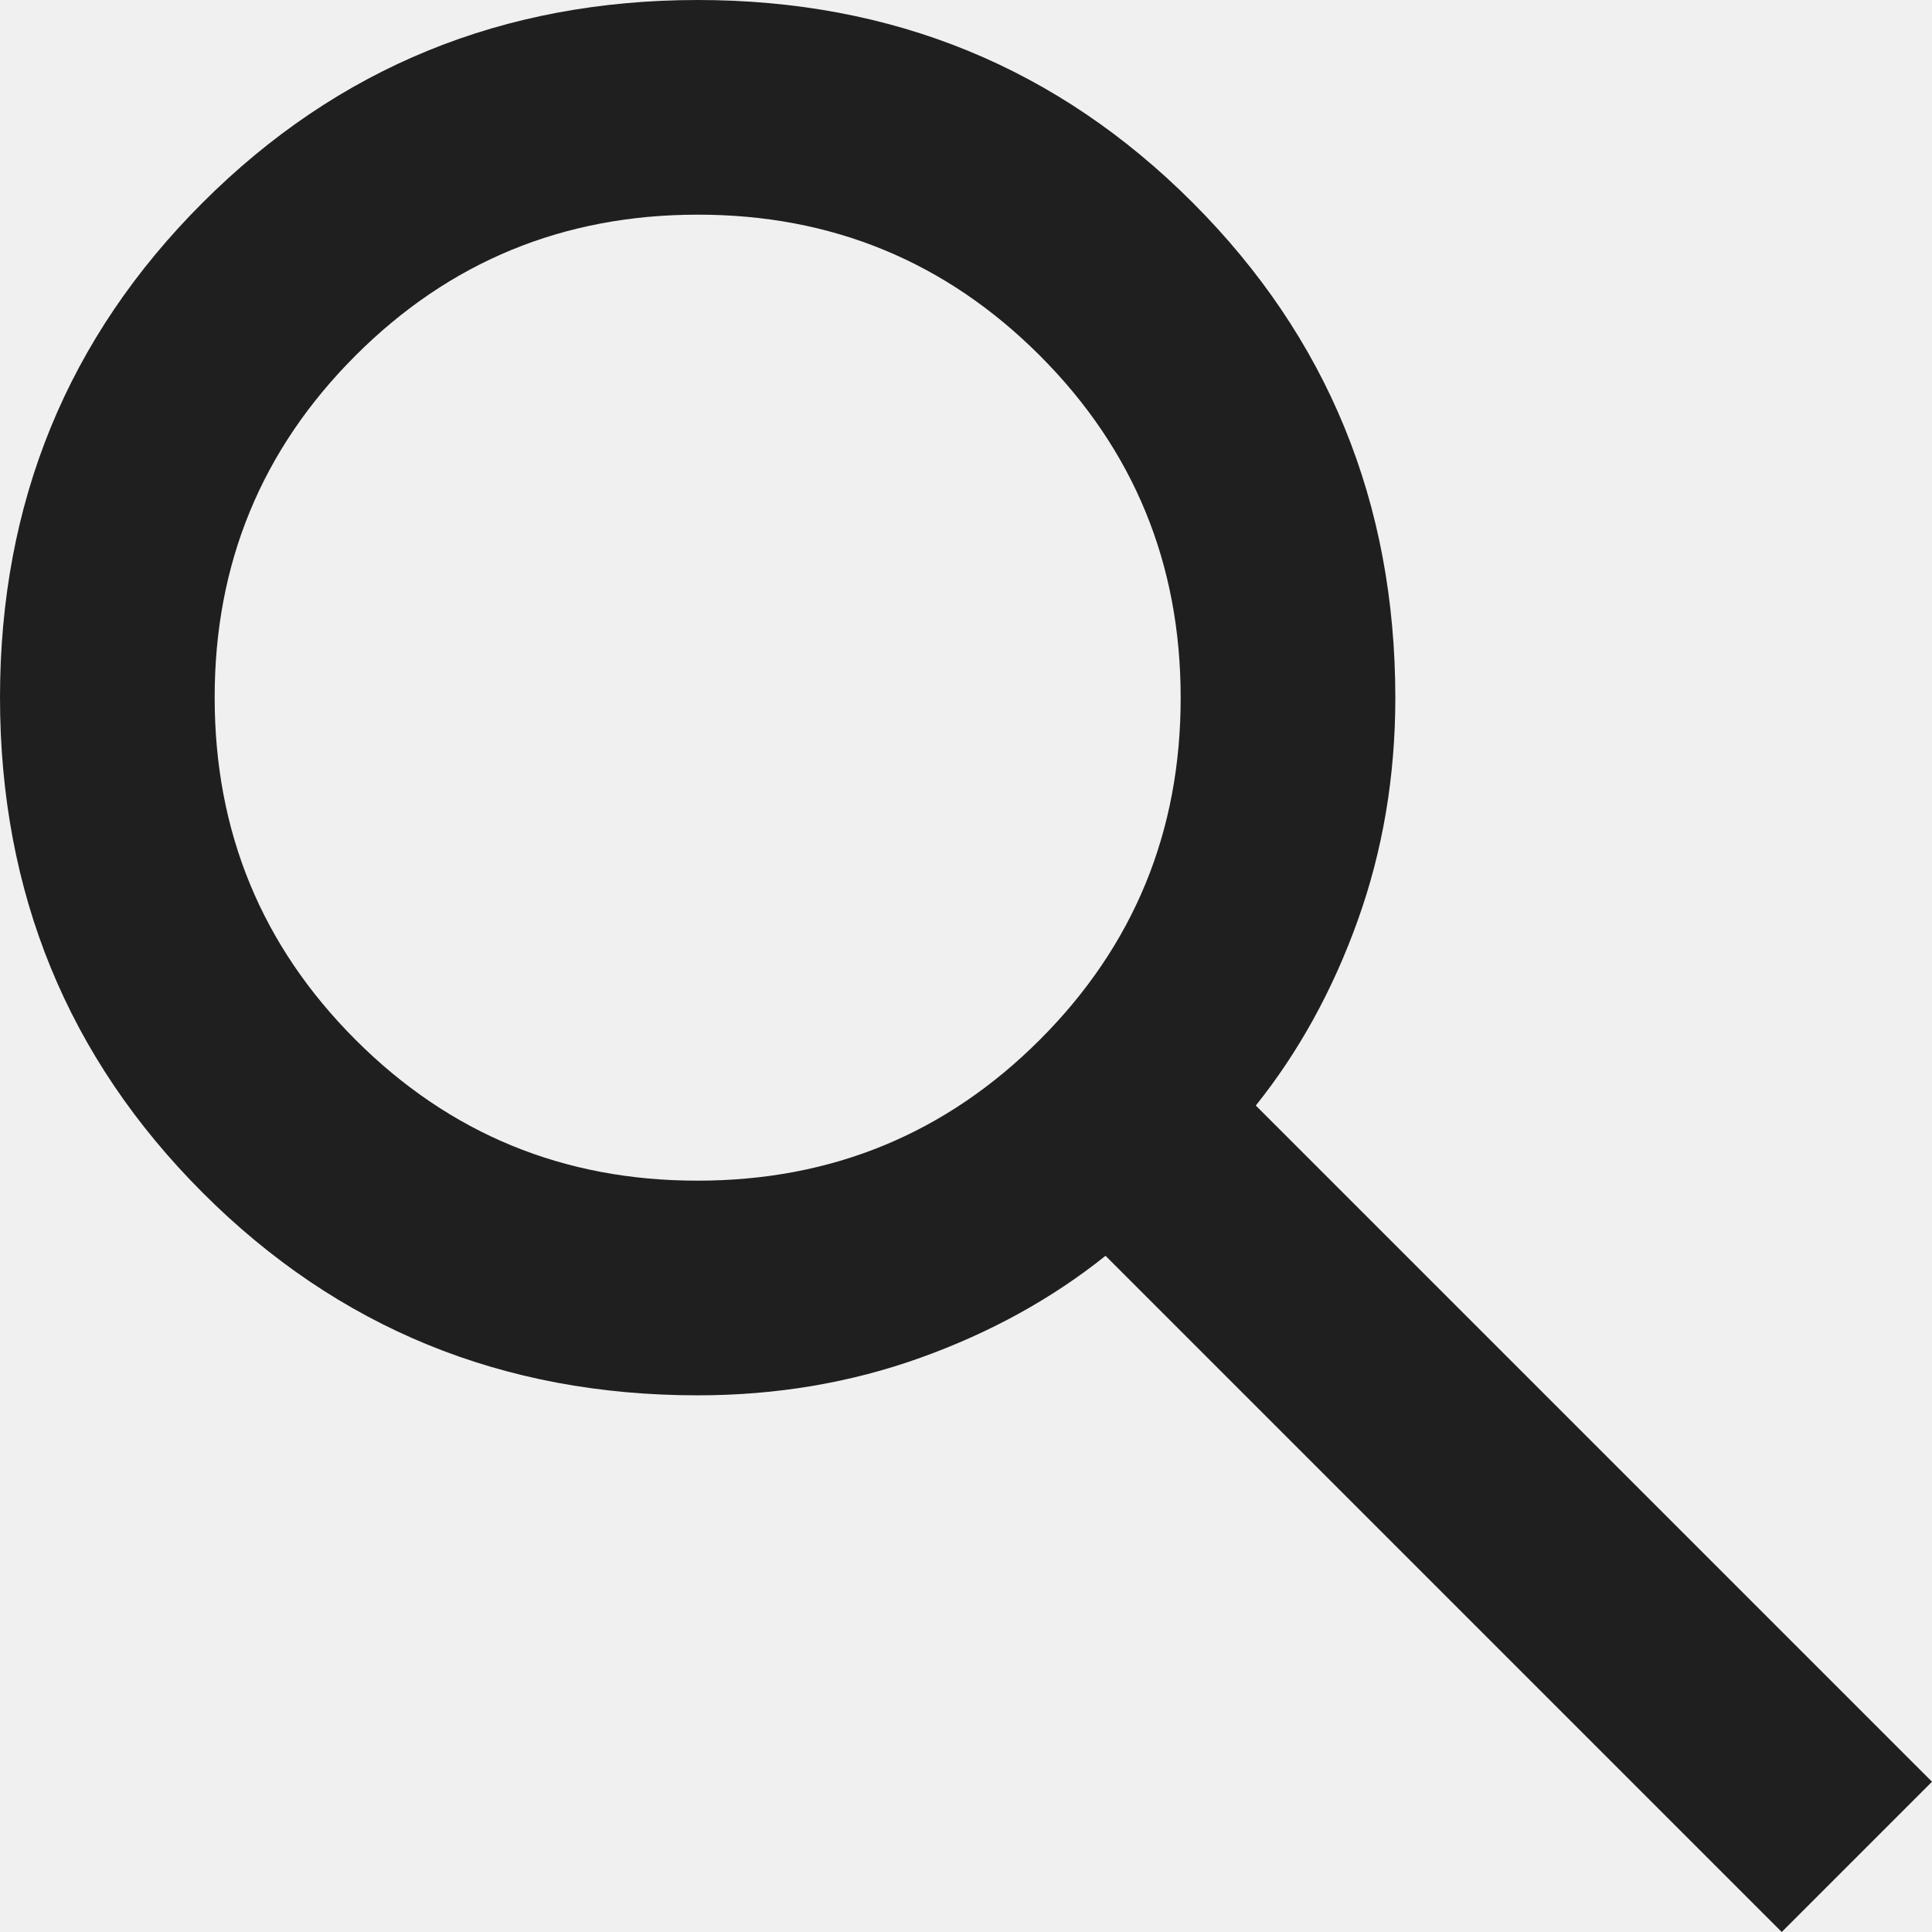
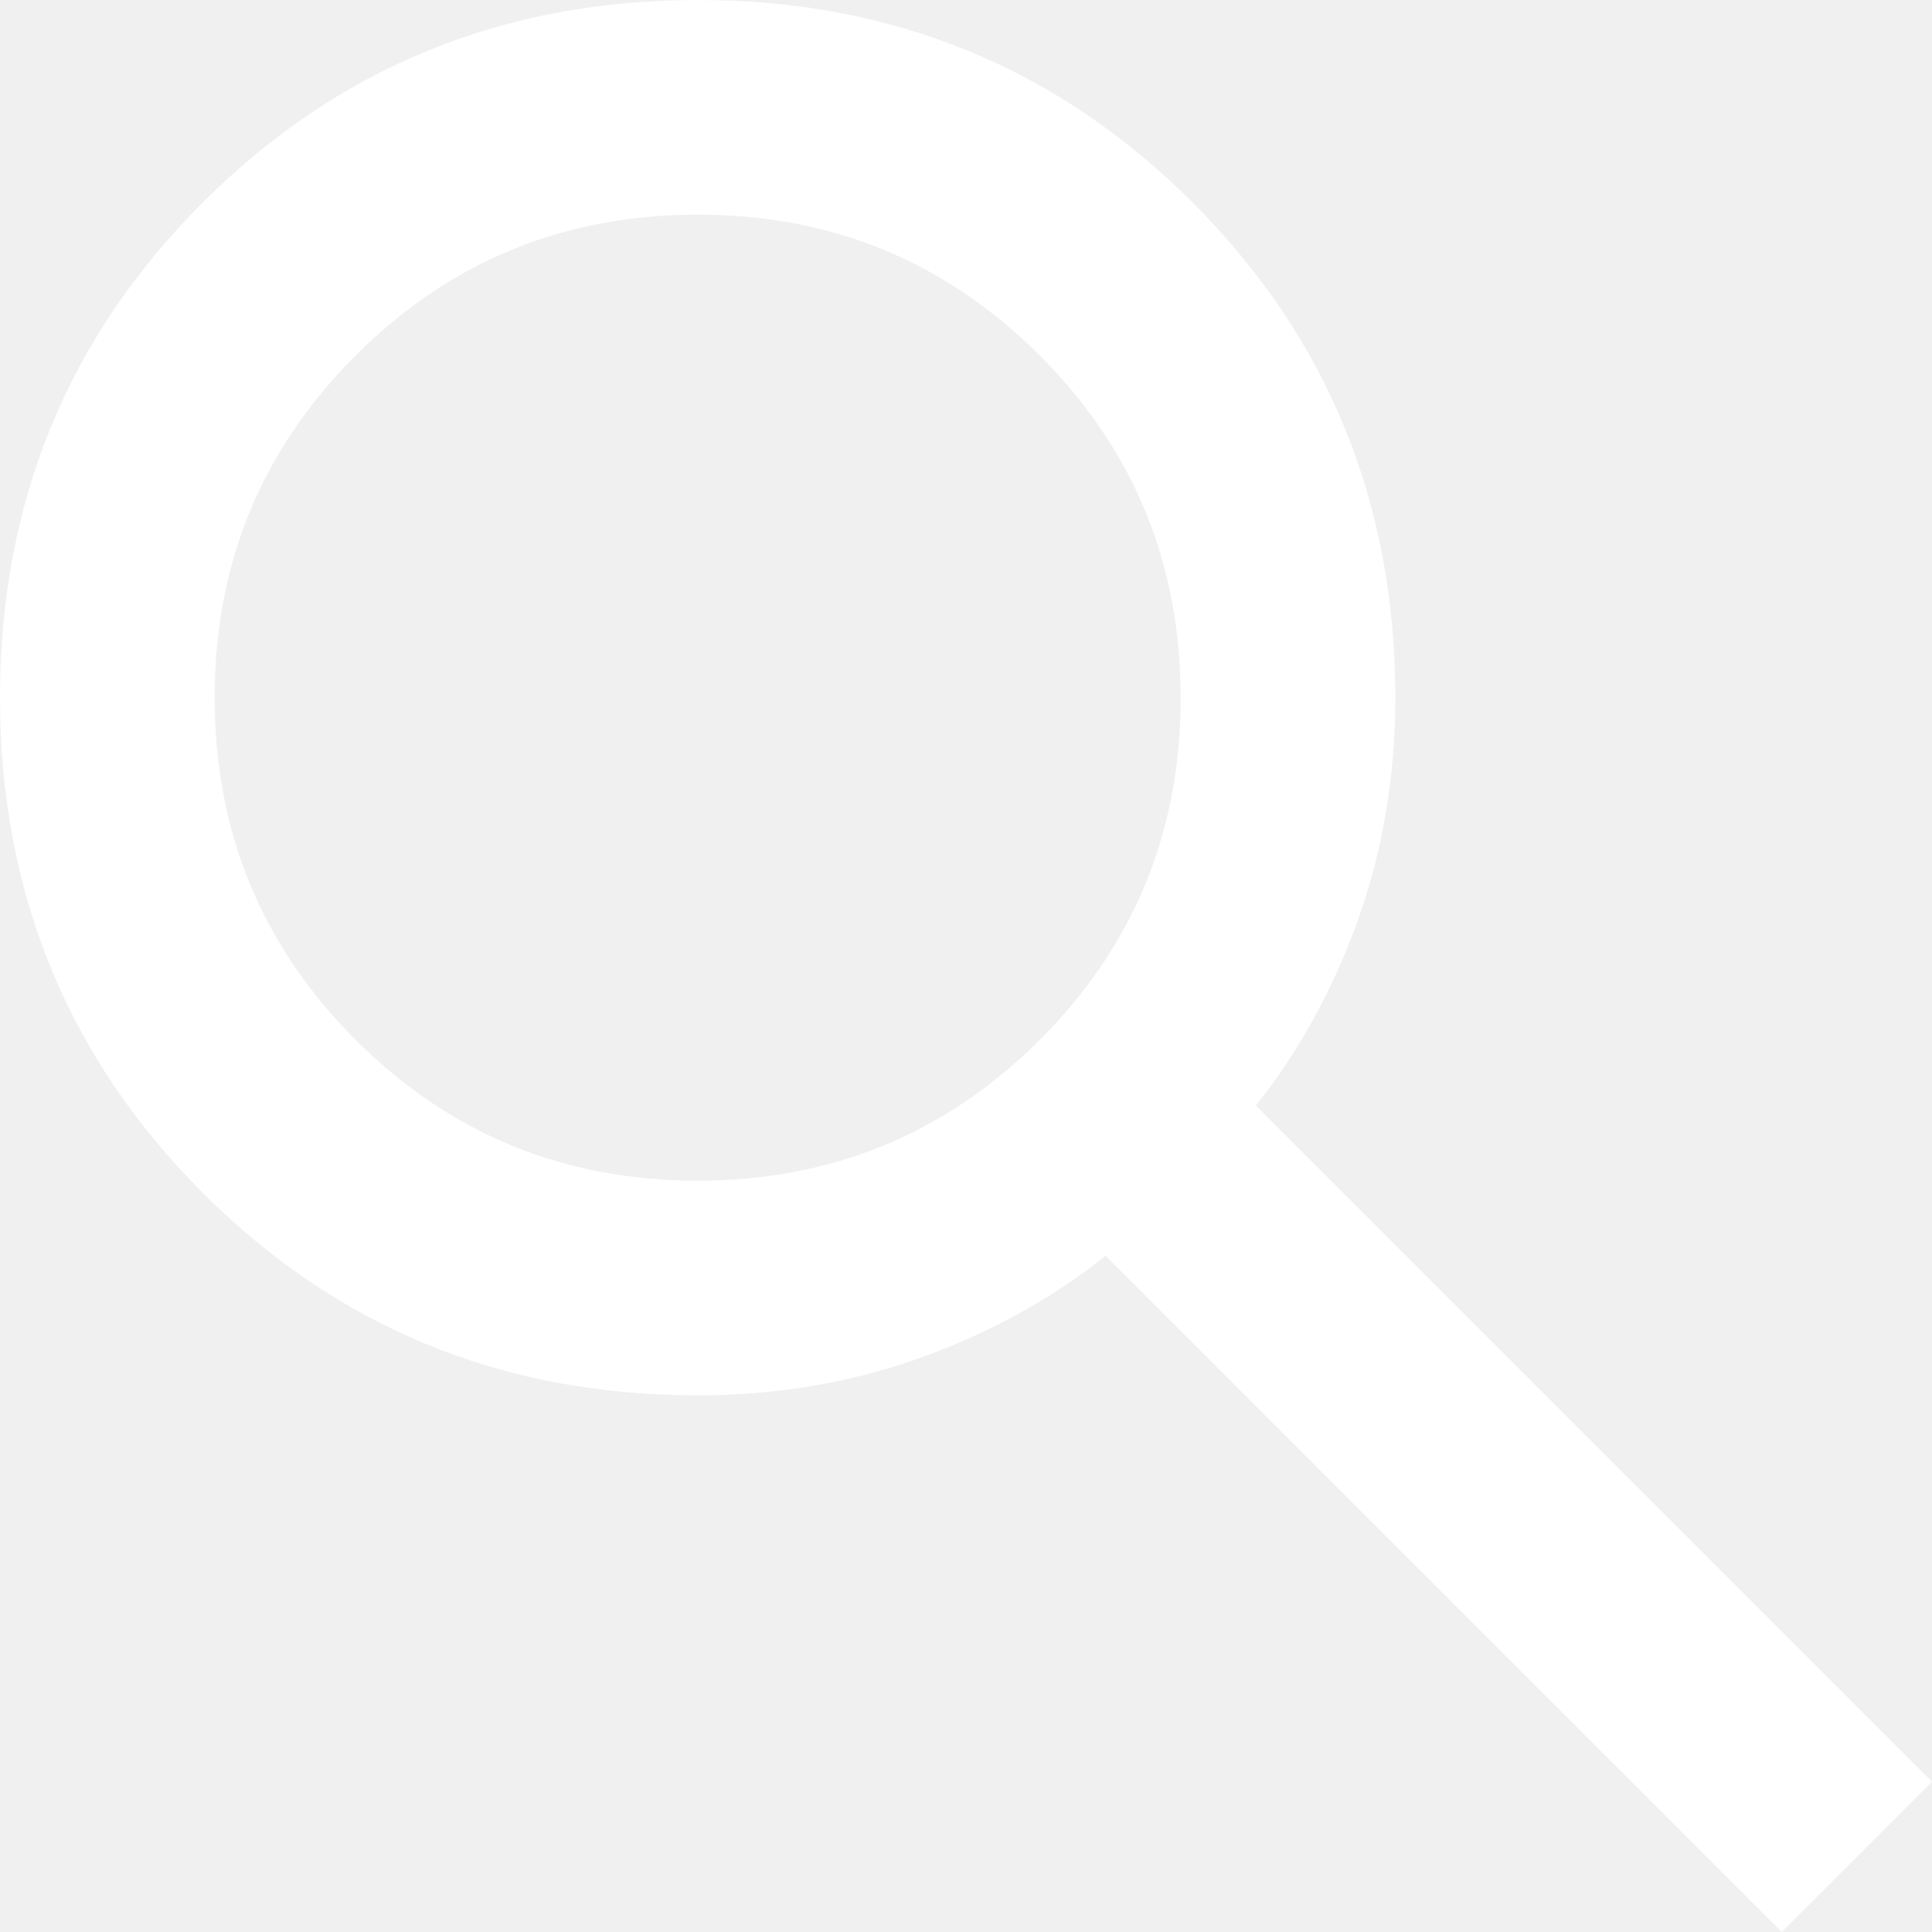
- <svg xmlns="http://www.w3.org/2000/svg" width="18" height="18" viewBox="0 0 18 18" fill="none">
-   <path d="M16.6 18L10.3 11.7C9.8 12.1 9.225 12.417 8.575 12.65C7.925 12.883 7.233 13 6.5 13C4.683 13 3.146 12.371 1.888 11.112C0.63 9.853 0.001 8.316 0 6.5C0 4.683 0.629 3.146 1.888 1.888C3.147 0.63 4.684 0.001 6.5 0C8.317 0 9.854 0.629 11.112 1.888C12.37 3.147 12.999 4.684 13 6.5C13 7.233 12.883 7.925 12.65 8.575C12.417 9.225 12.1 9.8 11.7 10.3L18 16.6L16.6 18ZM6.5 11C7.75 11 8.813 10.562 9.688 9.687C10.563 8.812 11.001 7.749 11 6.5C11 5.25 10.562 4.187 9.687 3.312C8.812 2.437 7.749 1.999 6.5 2C5.25 2 4.187 2.438 3.312 3.313C2.437 4.188 1.999 5.251 2 6.5C2 7.75 2.438 8.813 3.313 9.688C4.188 10.563 5.251 11.001 6.5 11Z" fill="#1F1F20" />
+ <svg xmlns="http://www.w3.org/2000/svg" width="18" height="18" viewBox="0 0 18 18" fill="white">
+   <path d="M16.6 18L10.3 11.7C9.8 12.1 9.225 12.417 8.575 12.65C7.925 12.883 7.233 13 6.5 13C4.683 13 3.146 12.371 1.888 11.112C0.63 9.853 0.001 8.316 0 6.5C0 4.683 0.629 3.146 1.888 1.888C3.147 0.63 4.684 0.001 6.5 0C8.317 0 9.854 0.629 11.112 1.888C12.37 3.147 12.999 4.684 13 6.5C13 7.233 12.883 7.925 12.65 8.575C12.417 9.225 12.1 9.8 11.7 10.3L18 16.6L16.6 18ZM6.5 11C7.75 11 8.813 10.562 9.688 9.687C10.563 8.812 11.001 7.749 11 6.5C11 5.25 10.562 4.187 9.687 3.312C8.812 2.437 7.749 1.999 6.5 2C5.25 2 4.187 2.438 3.312 3.313C2.437 4.188 1.999 5.251 2 6.5C2 7.75 2.438 8.813 3.313 9.688C4.188 10.563 5.251 11.001 6.5 11Z" fill="white" />
</svg>
